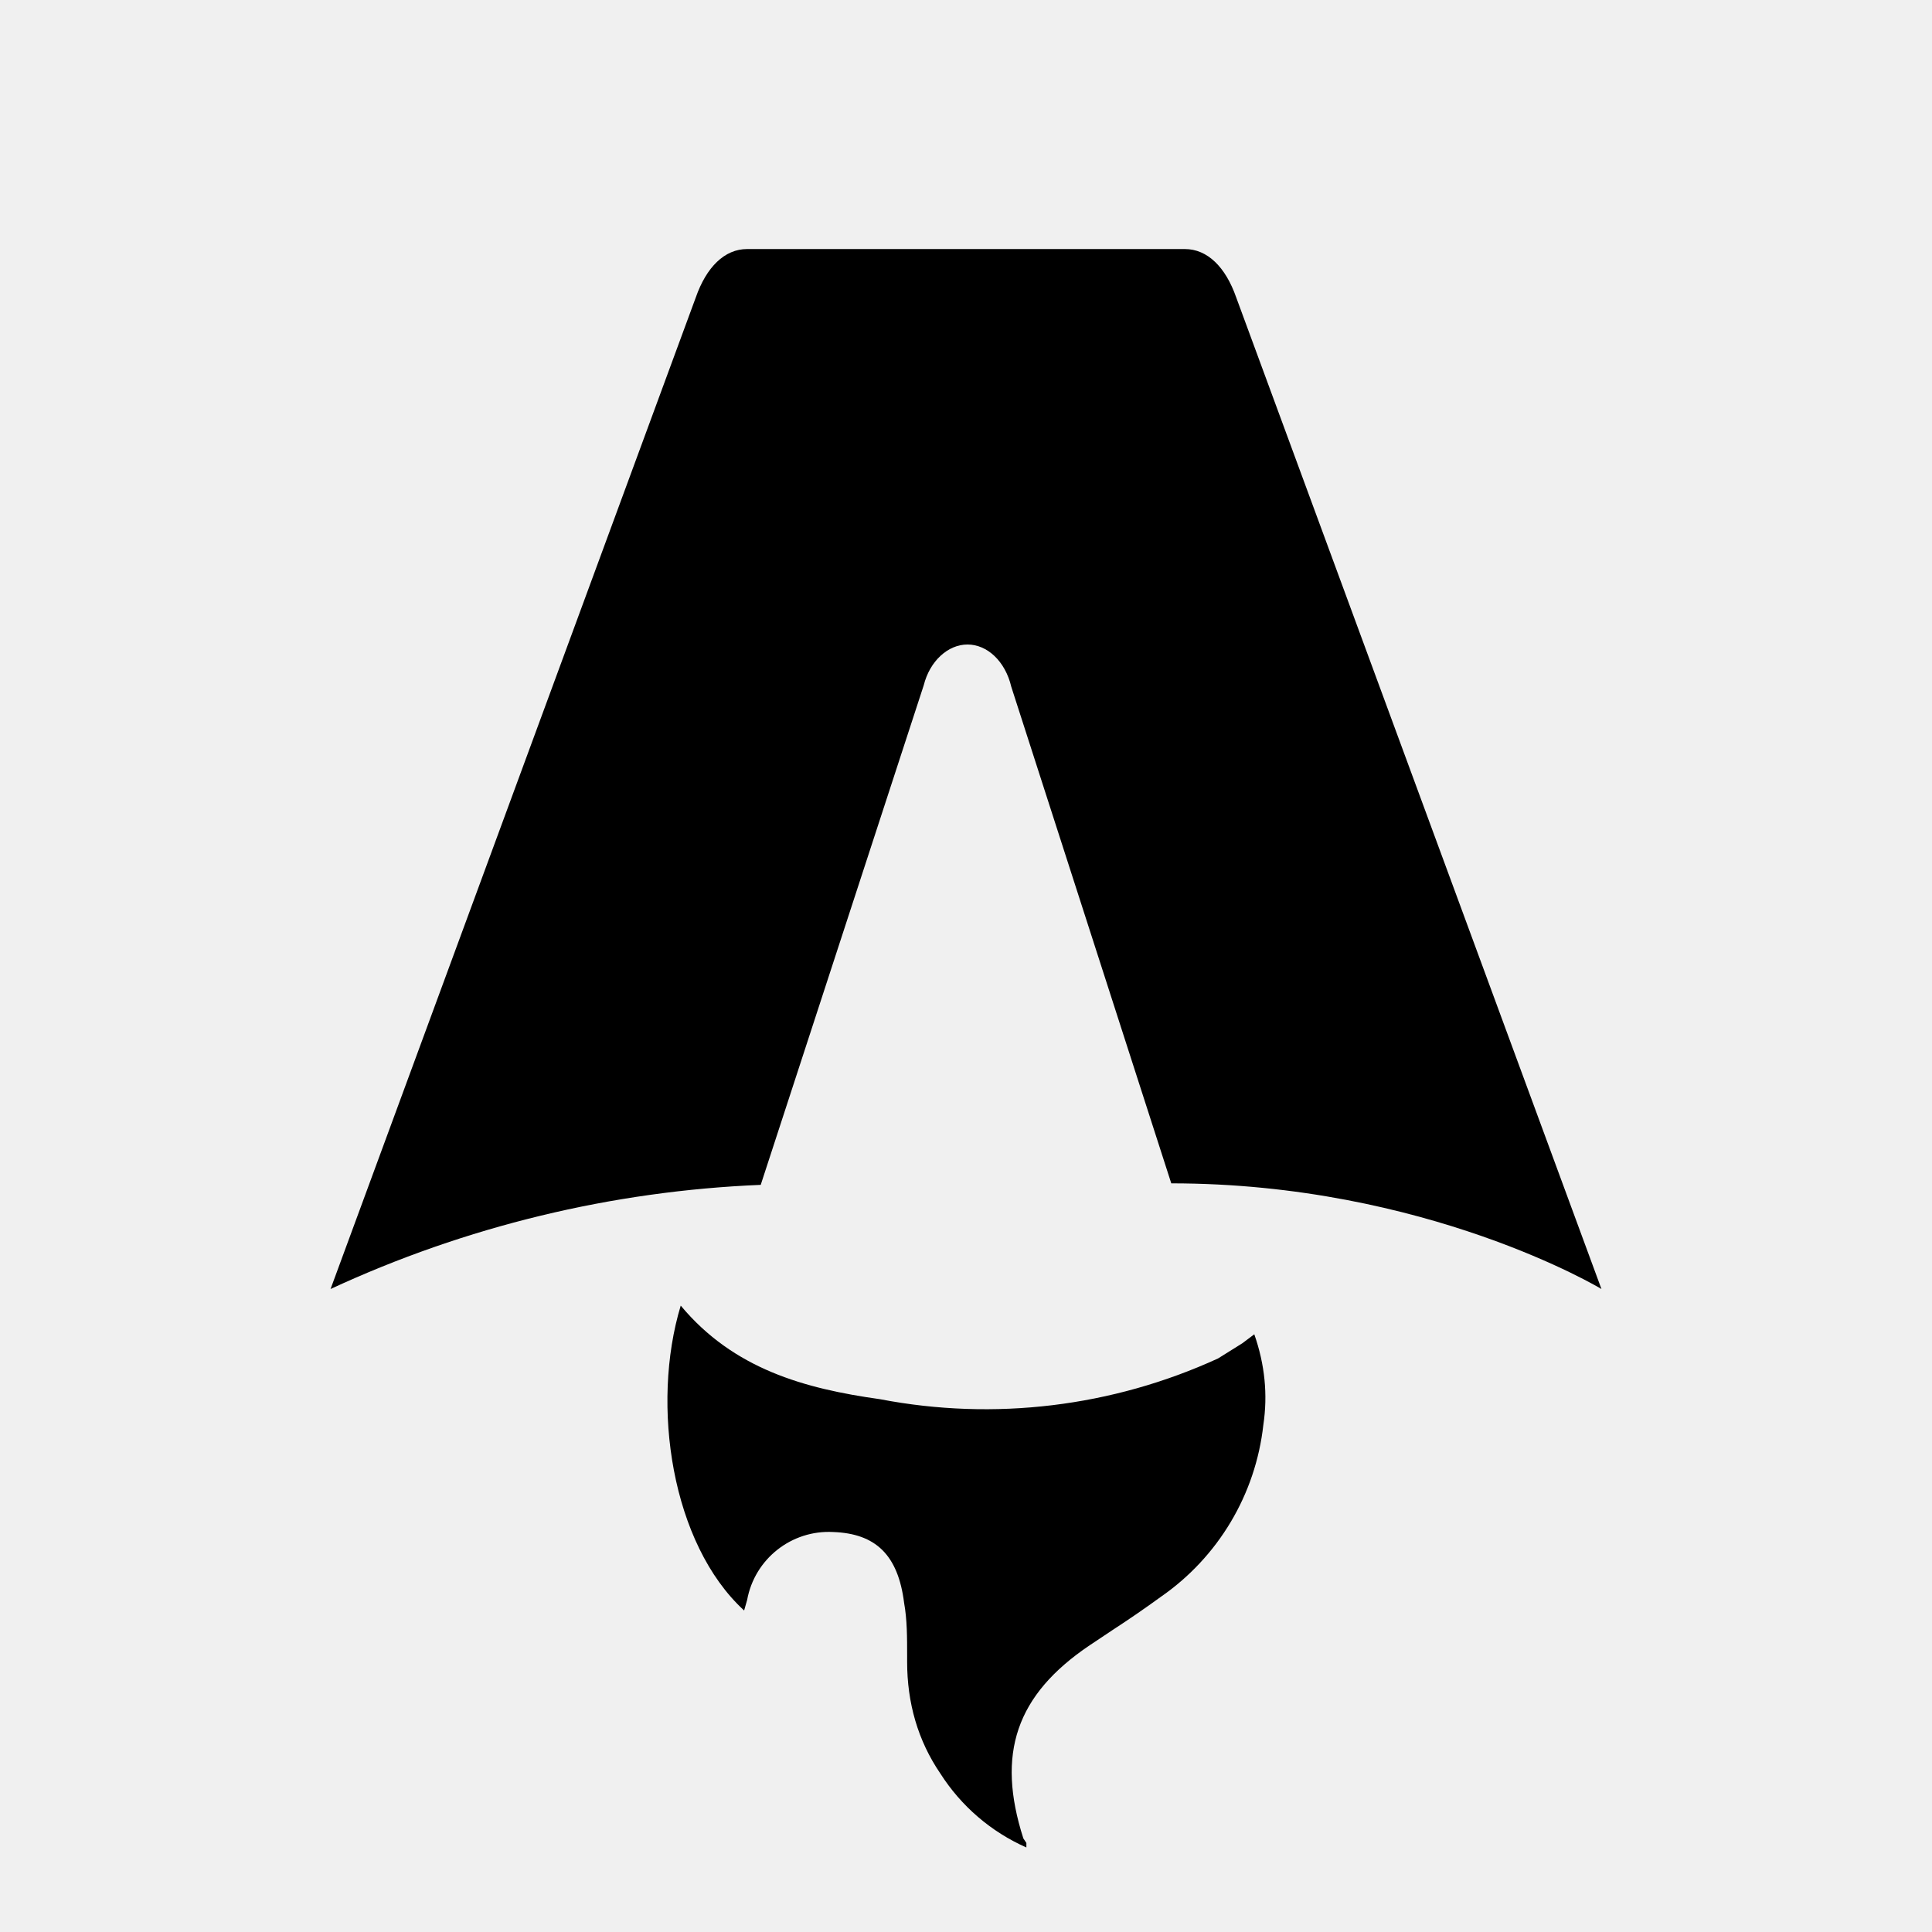
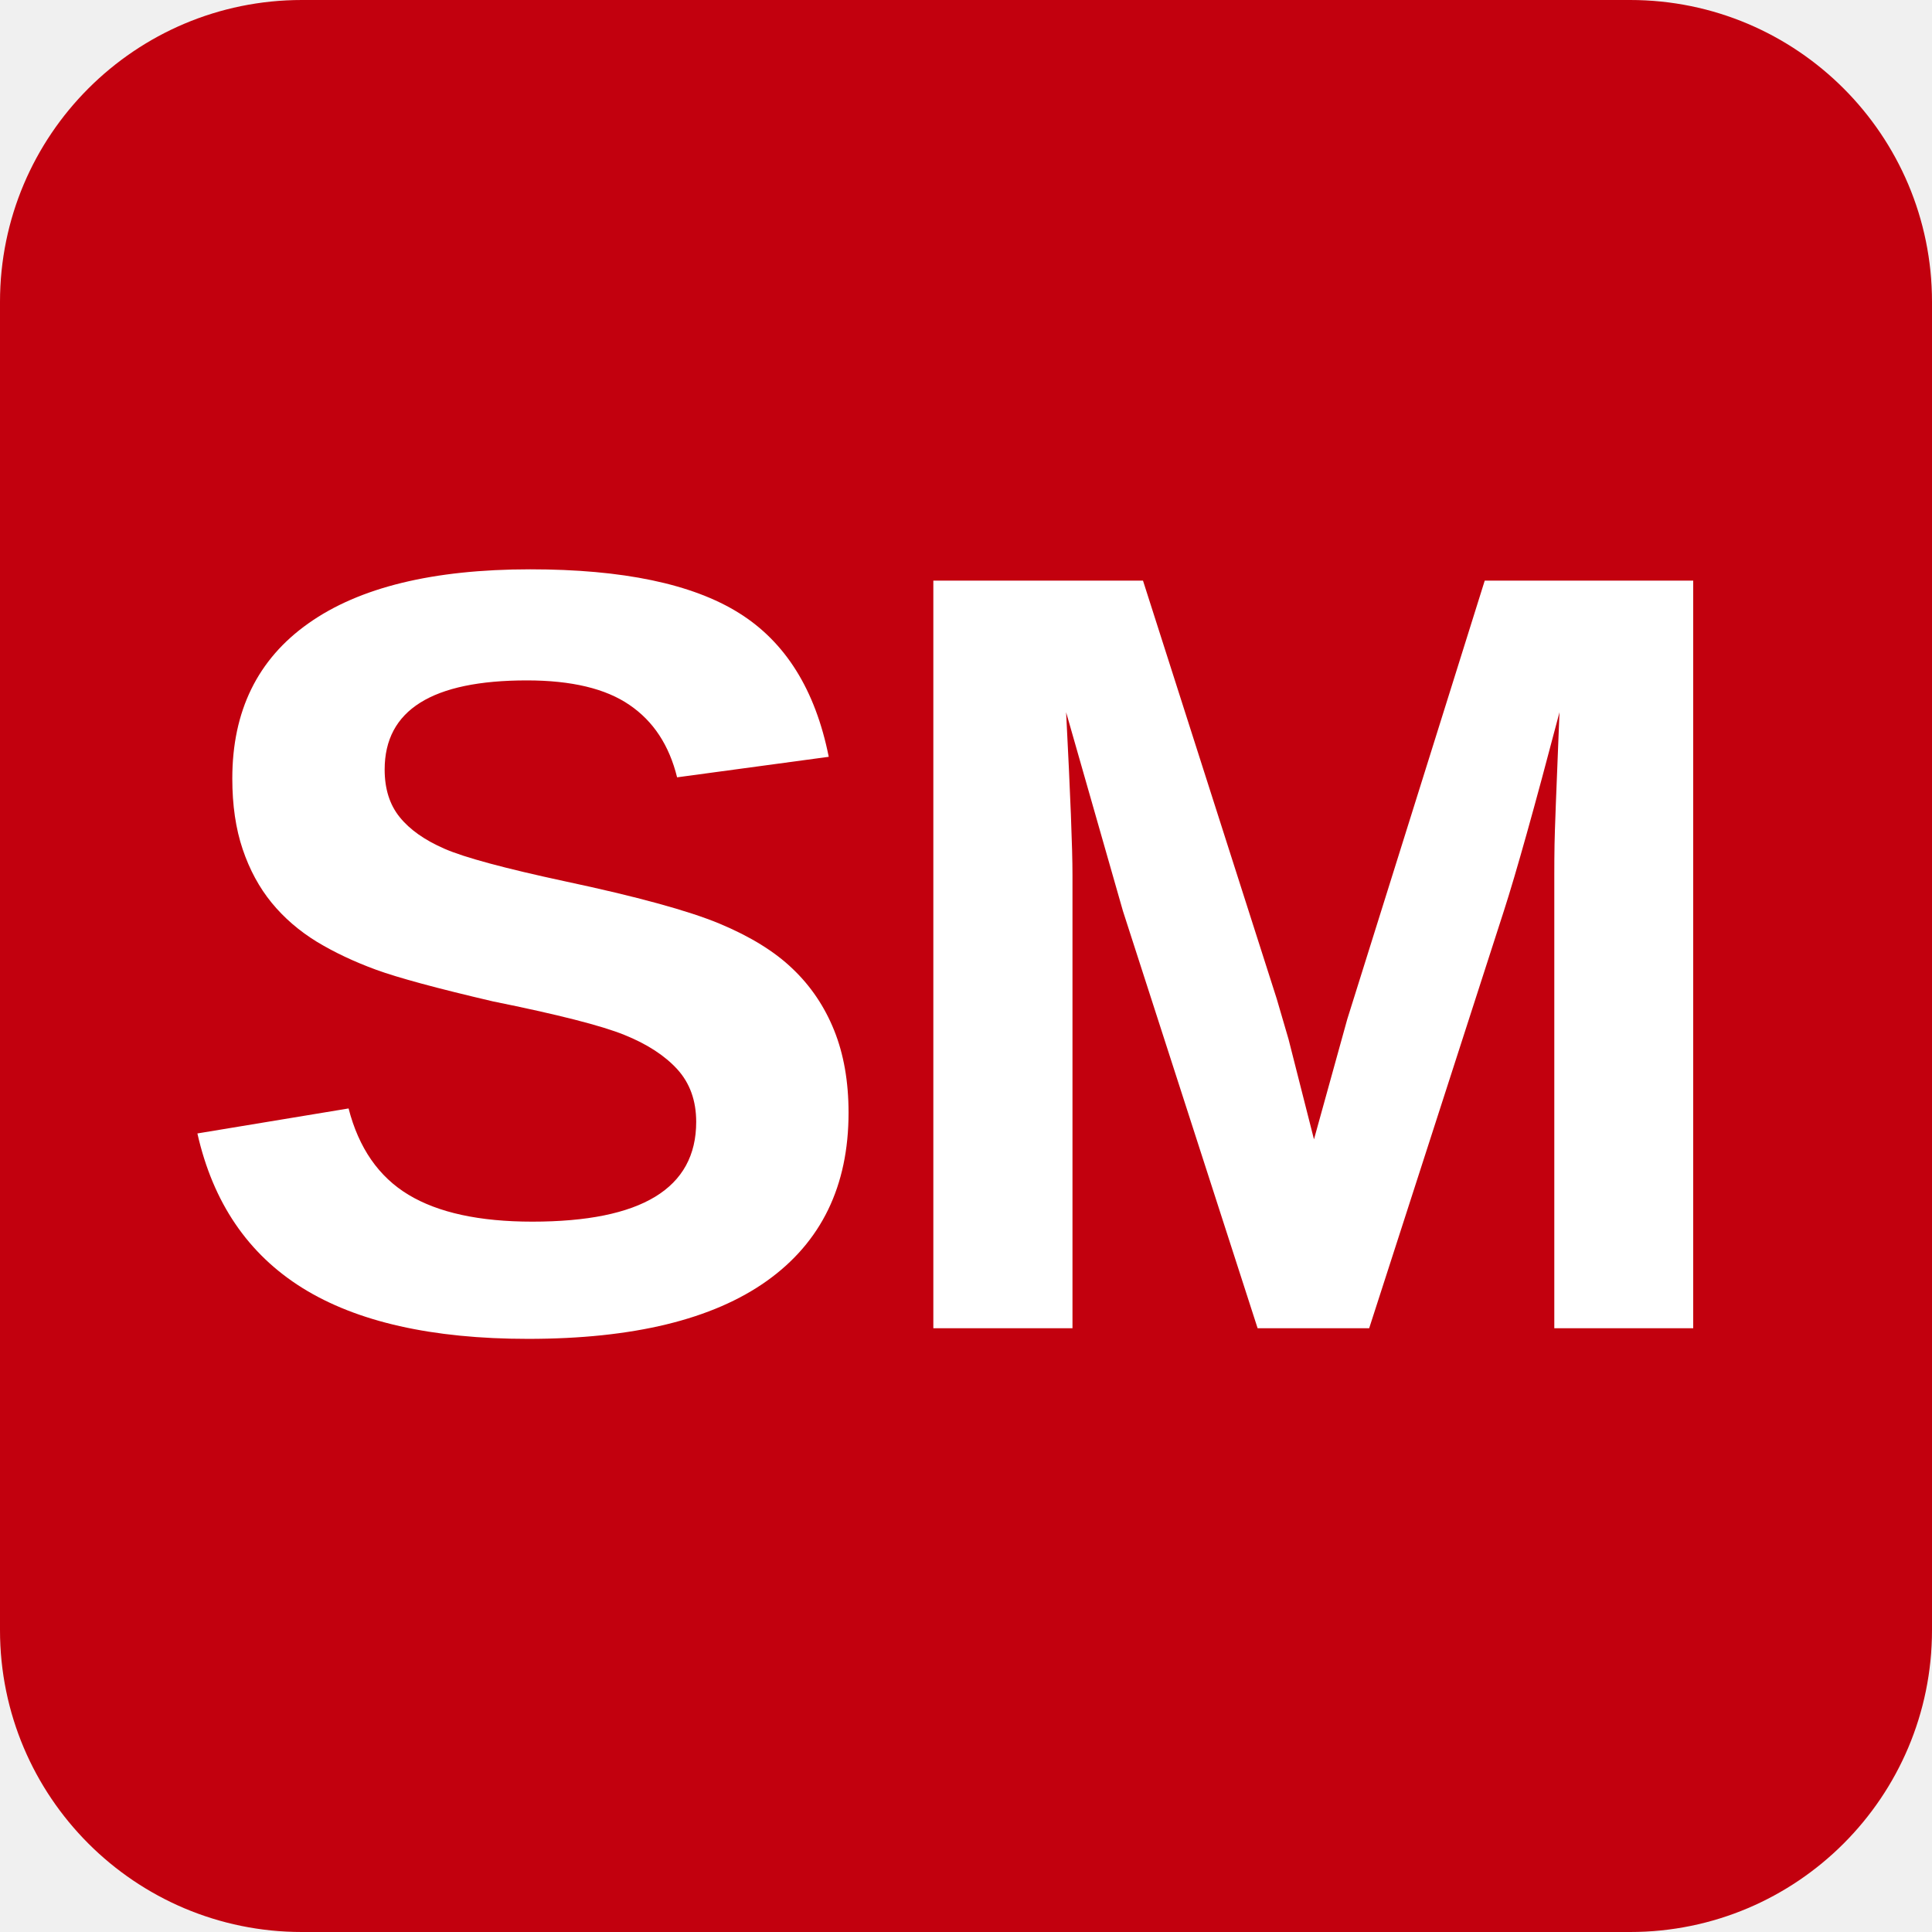
- <svg xmlns="http://www.w3.org/2000/svg" fill="none" viewBox="0 0 128 128">
-   <path d="M50.4 78.5a75.1 75.1 0 0 0-28.5 6.9l24.2-65.7c.7-2 1.9-3.2 3.4-3.2h29c1.5 0 2.7 1.2 3.4 3.2l24.2 65.7s-11.6-7-28.5-7L67 45.5c-.4-1.7-1.6-2.8-2.9-2.8-1.3 0-2.5 1.1-2.9 2.7L50.4 78.5Zm-1.1 28.2Zm-4.2-20.2c-2 6.6-.6 15.8 4.2 20.2a17.5 17.5 0 0 1 .2-.7 5.5 5.5 0 0 1 5.7-4.5c2.8.1 4.3 1.5 4.7 4.7.2 1.1.2 2.3.2 3.5v.4c0 2.7.7 5.2 2.2 7.4a13 13 0 0 0 5.7 4.9v-.3l-.2-.3c-1.8-5.6-.5-9.5 4.4-12.8l1.5-1a73 73 0 0 0 3.2-2.2 16 16 0 0 0 6.8-11.4c.3-2 .1-4-.6-6l-.8.6-1.6 1a37 37 0 0 1-22.4 2.7c-5-.7-9.7-2-13.2-6.2Z" />
-   <style>
-         path { fill: #000; }
-         @media (prefers-color-scheme: dark) {
-             path { fill: #FFF; }
-         }
-     </style>
+ <svg xmlns="http://www.w3.org/2000/svg" viewBox="0 0 128 128">
+   <rect width="128" height="128" rx="20" fill="#c2000e" />
+   <text x="64" y="88" text-anchor="middle" font-family="Urbanist, Arial, sans-serif" font-weight="700" font-size="72" fill="#fff" letter-spacing="-2">SM</text>
</svg>
